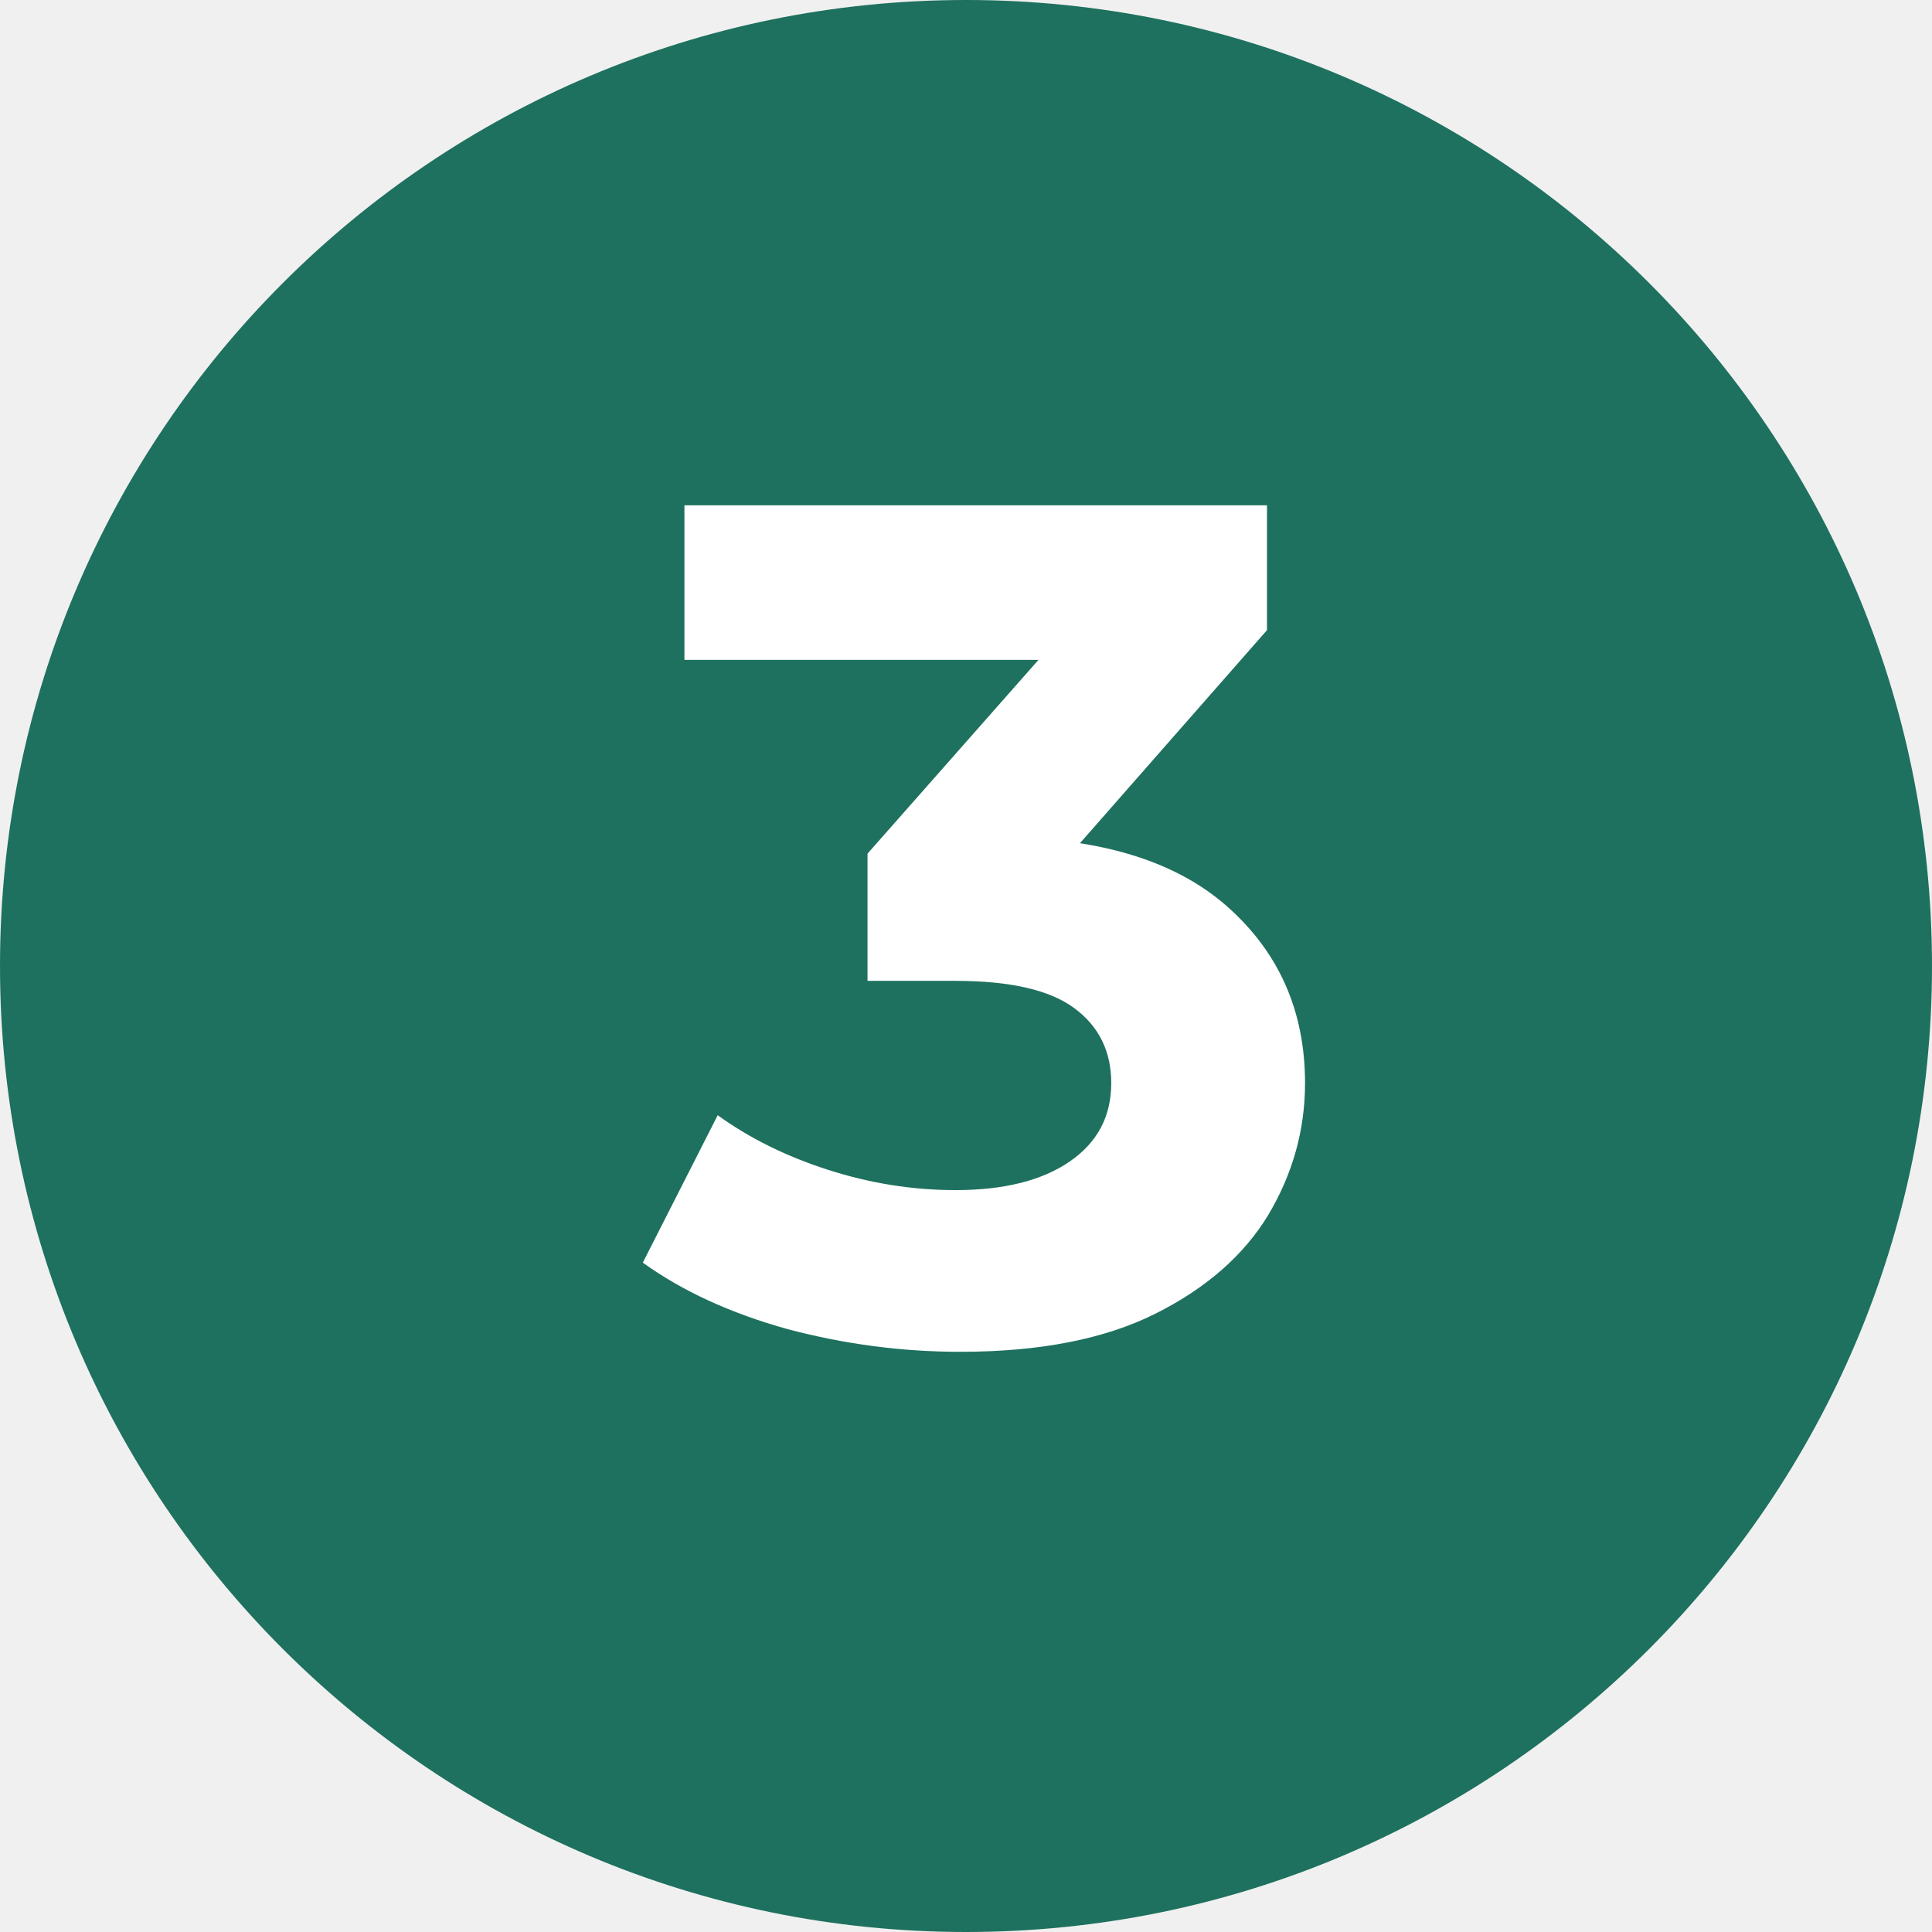
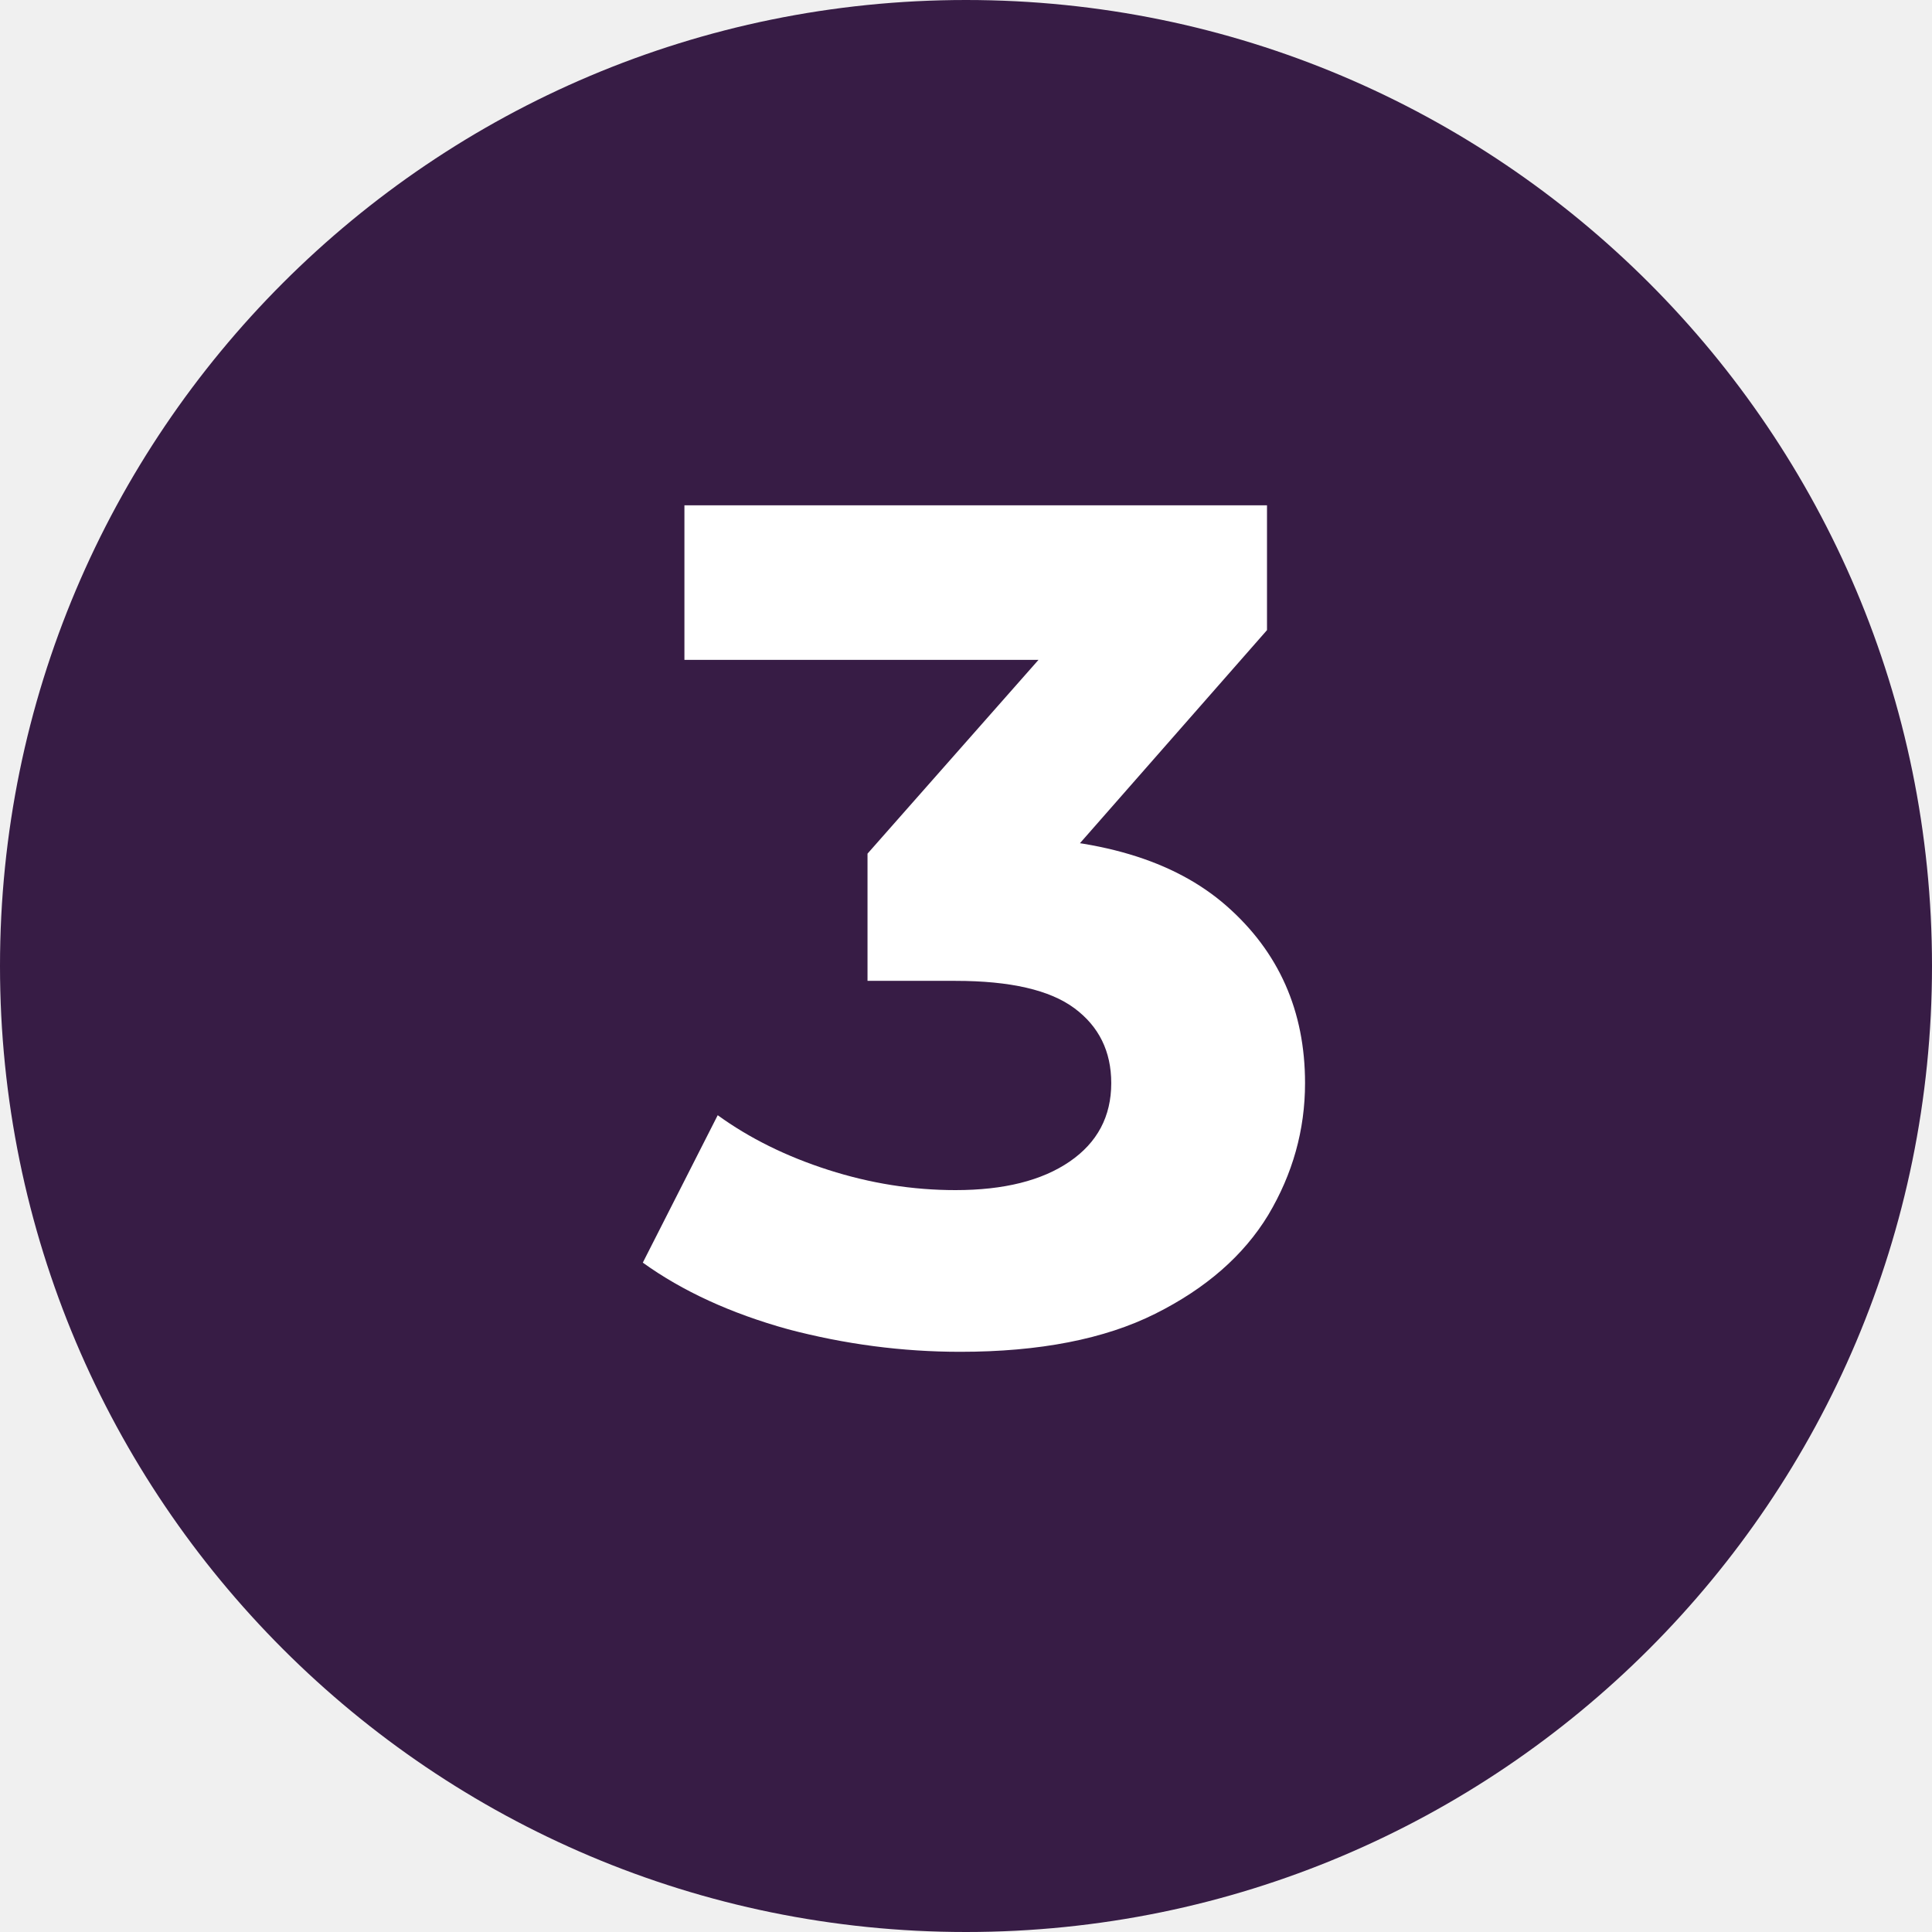
<svg xmlns="http://www.w3.org/2000/svg" width="39" height="39" viewBox="0 0 39 39" fill="none">
-   <circle cx="19.5" cy="19.5" r="19.5" fill="#1E715E" />
+   <circle cx="19.5" cy="19.5" r="19.5" fill="#371C45" />
  <path d="M19.384 27.288C18.216 27.288 17.056 27.136 15.904 26.832C14.752 26.512 13.776 26.064 12.976 25.488L14.488 22.512C15.128 22.976 15.872 23.344 16.72 23.616C17.568 23.888 18.424 24.024 19.288 24.024C20.264 24.024 21.032 23.832 21.592 23.448C22.152 23.064 22.432 22.536 22.432 21.864C22.432 21.224 22.184 20.72 21.688 20.352C21.192 19.984 20.392 19.8 19.288 19.8H17.512V17.232L22.192 11.928L22.624 13.32H13.816V10.2H25.576V12.72L20.92 18.024L18.952 16.896H20.08C22.144 16.896 23.704 17.36 24.76 18.288C25.816 19.216 26.344 20.408 26.344 21.864C26.344 22.808 26.096 23.696 25.6 24.528C25.104 25.344 24.344 26.008 23.32 26.52C22.296 27.032 20.984 27.288 19.384 27.288Z" fill="white" />
</svg>
